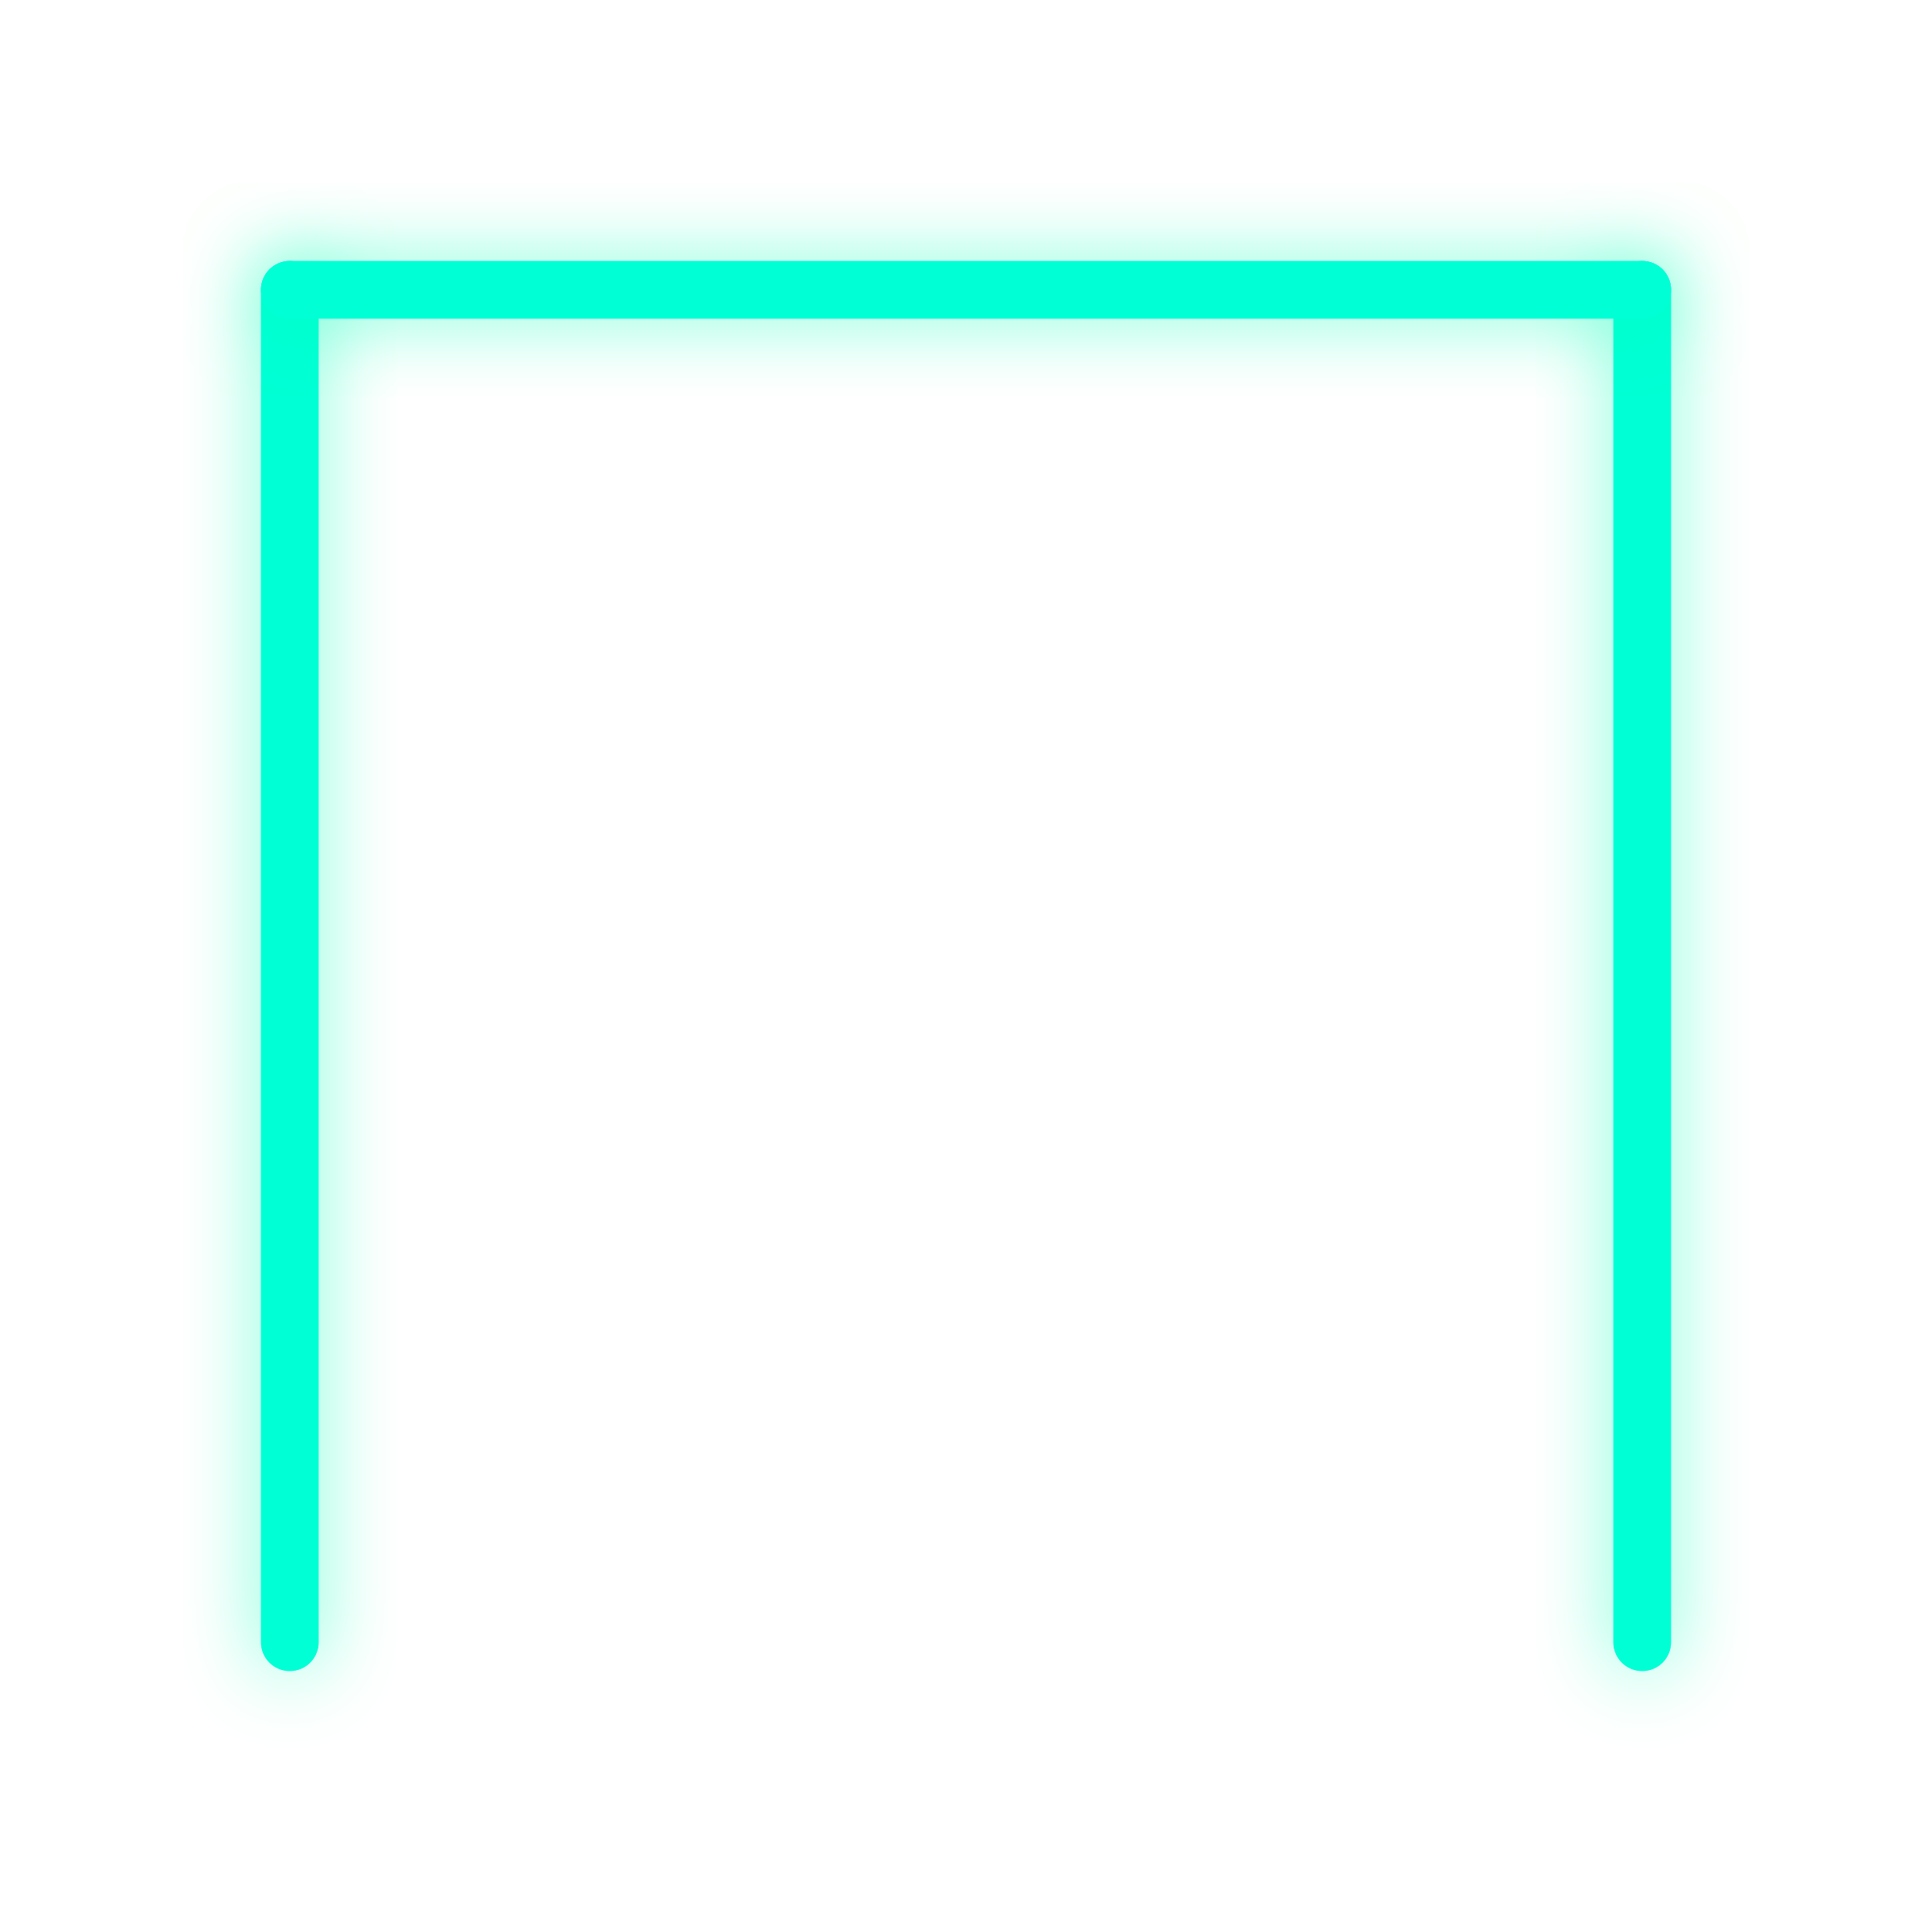
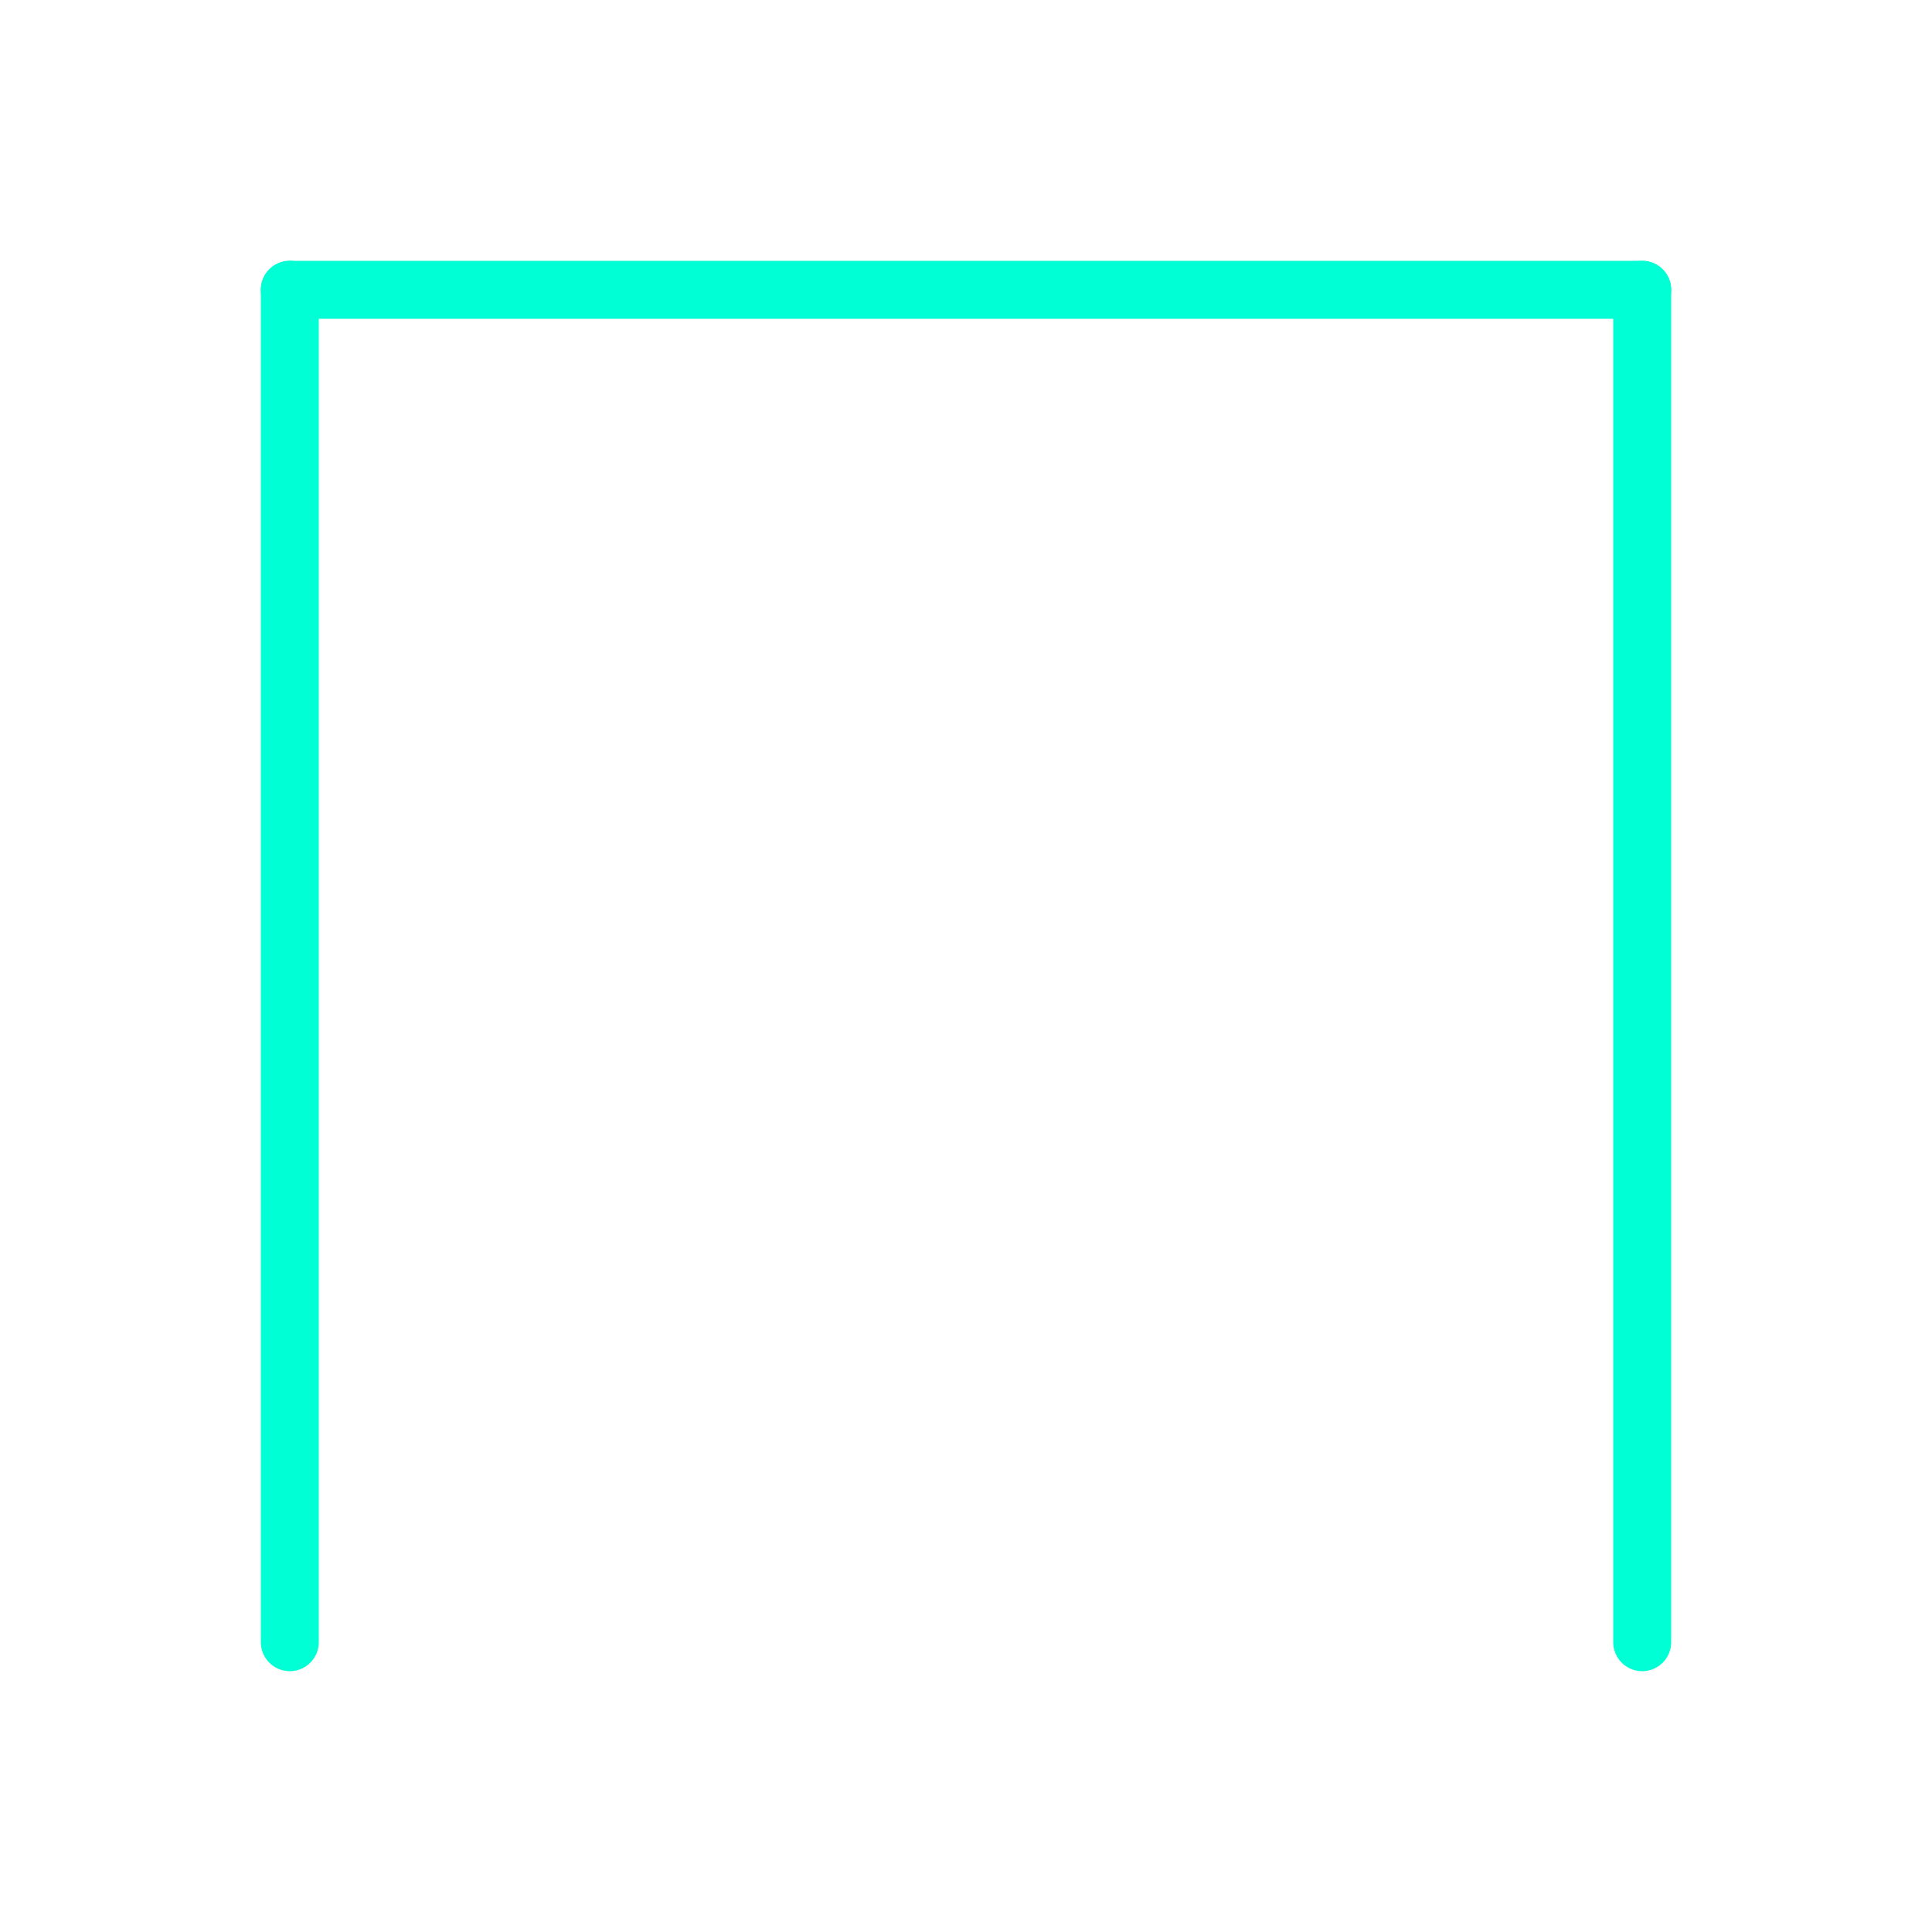
<svg xmlns="http://www.w3.org/2000/svg" width="100" height="100" viewBox="0 0 100 100" fill="none">
-   <g filter="url(#filter0_d_1416_456)">
-     <path d="M15 15L15 85" stroke="#00FFD4" stroke-width="3" stroke-linecap="round" />
-   </g>
-   <g filter="url(#filter1_d_1416_456)">
-     <path d="M85 15L85 85" stroke="#00FFD4" stroke-width="3" stroke-linecap="round" />
-   </g>
-   <g filter="url(#filter2_d_1416_456)">
-     <path d="M85 15L15 15" stroke="#00FFD4" stroke-width="3" stroke-linecap="round" />
-   </g>
-   <defs>
-     <filter id="filter0_d_1416_456" x="9.5" y="9.5" width="11" height="81" filterUnits="userSpaceOnUse" color-interpolation-filters="sRGB">
-       <feFlood flood-opacity="0" result="BackgroundImageFix" />
-       <feColorMatrix in="SourceAlpha" type="matrix" values="0 0 0 0 0 0 0 0 0 0 0 0 0 0 0 0 0 0 127 0" result="hardAlpha" />
-       <feOffset />
-       <feGaussianBlur stdDeviation="2" />
-       <feComposite in2="hardAlpha" operator="out" />
-       <feColorMatrix type="matrix" values="0 0 0 0 0 0 0 0 0 1 0 0 0 0 0.717 0 0 0 0.5 0" />
-       <feBlend mode="normal" in2="BackgroundImageFix" result="effect1_dropShadow_1416_456" />
-       <feBlend mode="normal" in="SourceGraphic" in2="effect1_dropShadow_1416_456" result="shape" />
-     </filter>
-     <filter id="filter1_d_1416_456" x="79.5" y="9.5" width="11" height="81" filterUnits="userSpaceOnUse" color-interpolation-filters="sRGB">
-       <feFlood flood-opacity="0" result="BackgroundImageFix" />
-       <feColorMatrix in="SourceAlpha" type="matrix" values="0 0 0 0 0 0 0 0 0 0 0 0 0 0 0 0 0 0 127 0" result="hardAlpha" />
-       <feOffset />
-       <feGaussianBlur stdDeviation="2" />
-       <feComposite in2="hardAlpha" operator="out" />
-       <feColorMatrix type="matrix" values="0 0 0 0 0 0 0 0 0 1 0 0 0 0 0.717 0 0 0 0.5 0" />
-       <feBlend mode="normal" in2="BackgroundImageFix" result="effect1_dropShadow_1416_456" />
-       <feBlend mode="normal" in="SourceGraphic" in2="effect1_dropShadow_1416_456" result="shape" />
-     </filter>
-     <filter id="filter2_d_1416_456" x="9.5" y="9.5" width="81" height="11" filterUnits="userSpaceOnUse" color-interpolation-filters="sRGB">
-       <feFlood flood-opacity="0" result="BackgroundImageFix" />
-       <feColorMatrix in="SourceAlpha" type="matrix" values="0 0 0 0 0 0 0 0 0 0 0 0 0 0 0 0 0 0 127 0" result="hardAlpha" />
-       <feOffset />
-       <feGaussianBlur stdDeviation="2" />
-       <feComposite in2="hardAlpha" operator="out" />
-       <feColorMatrix type="matrix" values="0 0 0 0 0 0 0 0 0 1 0 0 0 0 0.717 0 0 0 0.5 0" />
-       <feBlend mode="normal" in2="BackgroundImageFix" result="effect1_dropShadow_1416_456" />
-       <feBlend mode="normal" in="SourceGraphic" in2="effect1_dropShadow_1416_456" result="shape" />
-     </filter>
-   </defs>
+   <path d="M15 15L15 85" stroke="#00FFD4" stroke-width="3" stroke-linecap="round" />
+   <path d="M85 15L85 85" stroke="#00FFD4" stroke-width="3" stroke-linecap="round" />
+   <path d="M85 15L15 15" stroke="#00FFD4" stroke-width="3" stroke-linecap="round" />
</svg>
